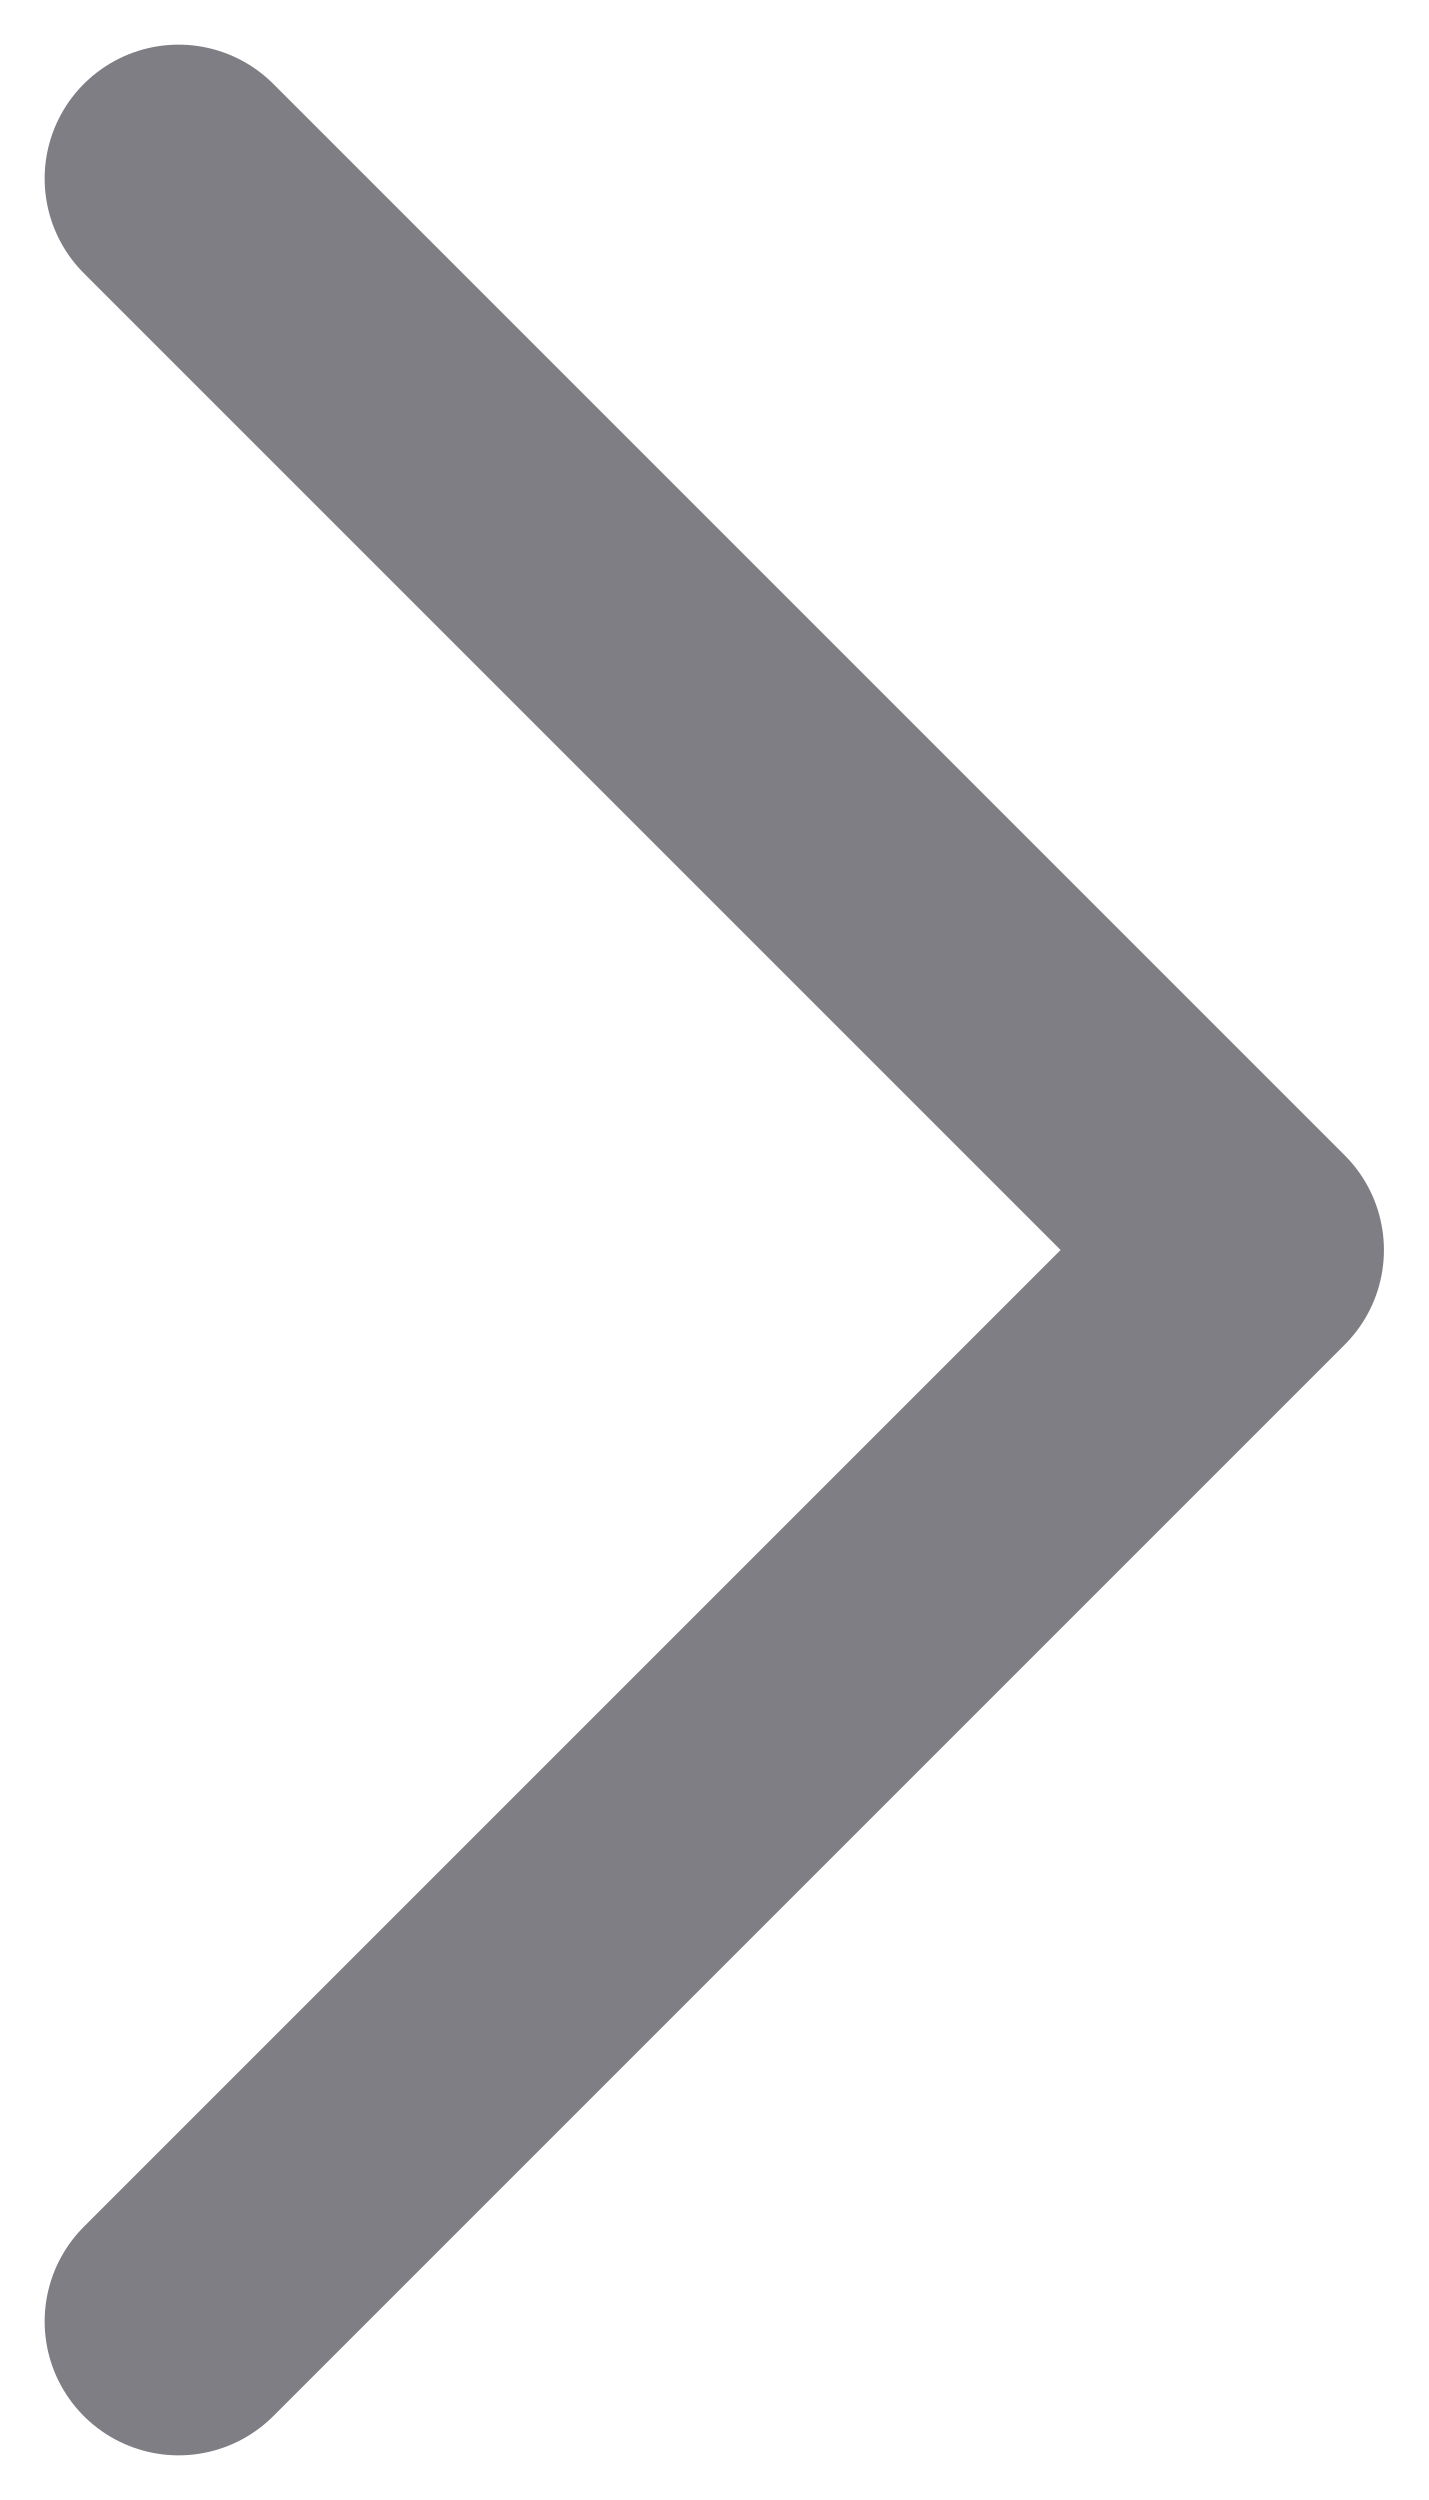
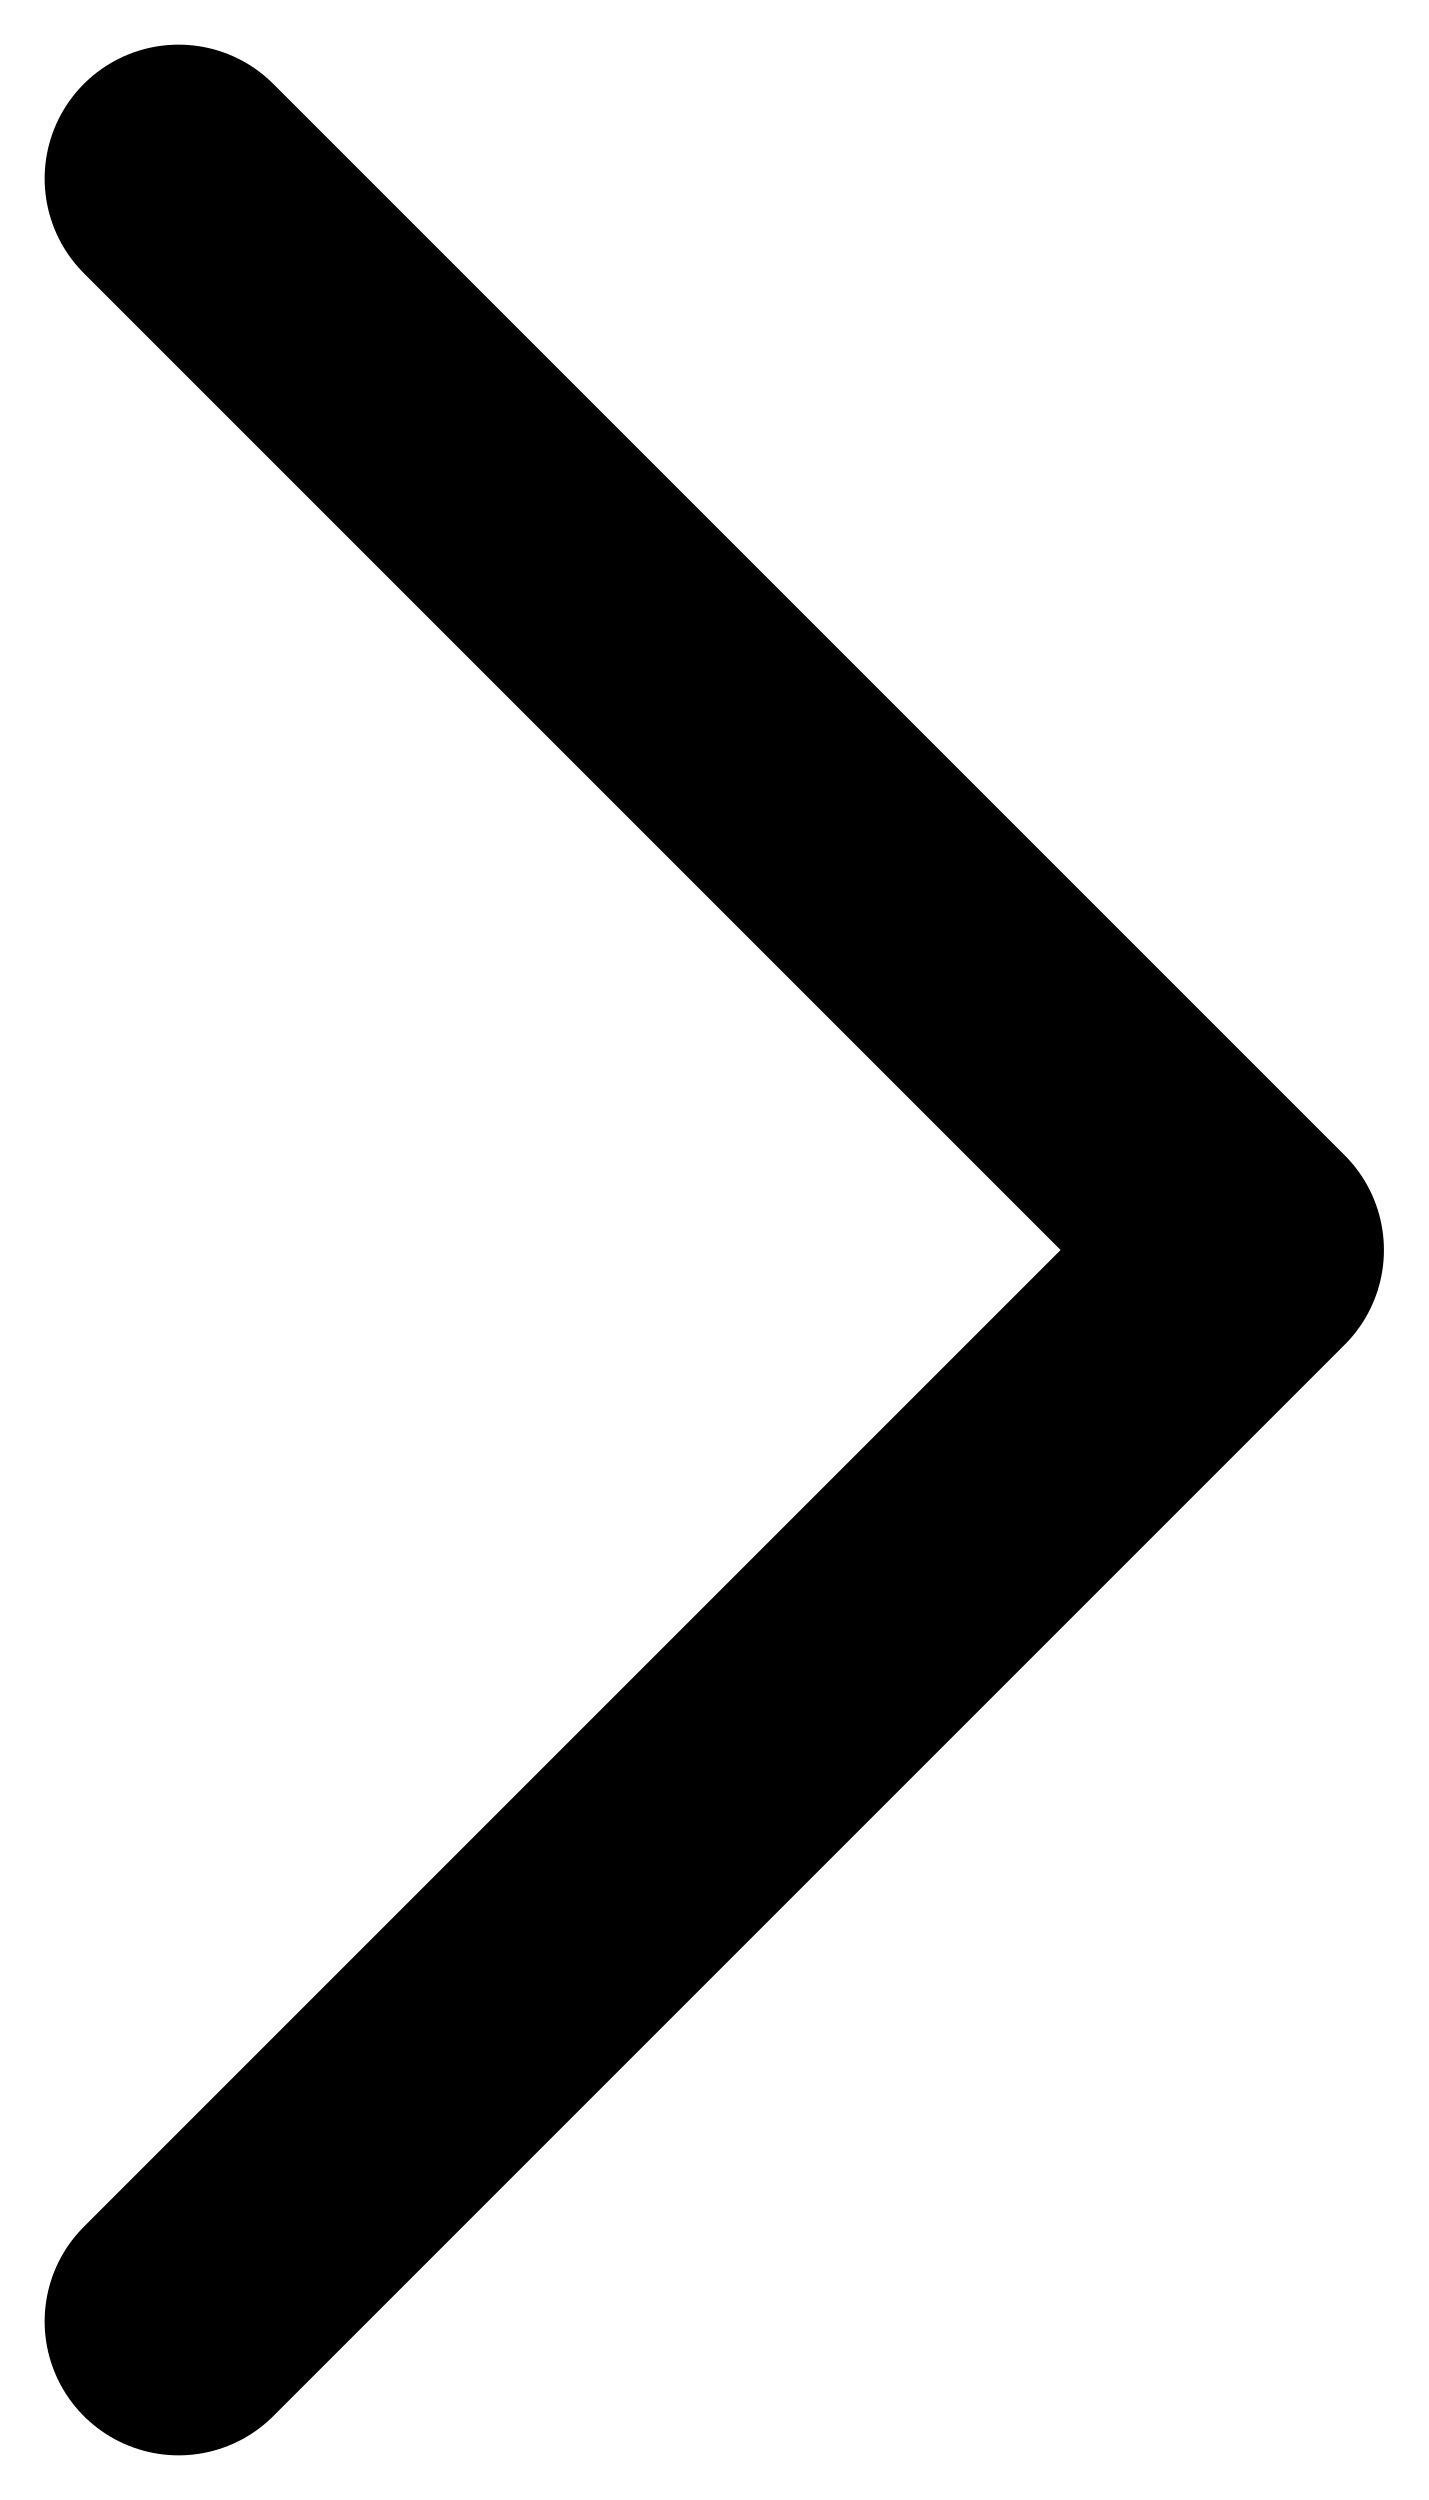
<svg xmlns="http://www.w3.org/2000/svg" width="8" height="14" viewBox="0 0 8 14" fill="none">
-   <path d="M1 13L7 7L1 1" stroke="#7F7E84" stroke-width="1.5" stroke-linecap="round" stroke-linejoin="round" />
+   <path d="M1 13L7 7L1 1" stroke="currentColor" stroke-width="1.5" stroke-linecap="round" stroke-linejoin="round" />
</svg>
